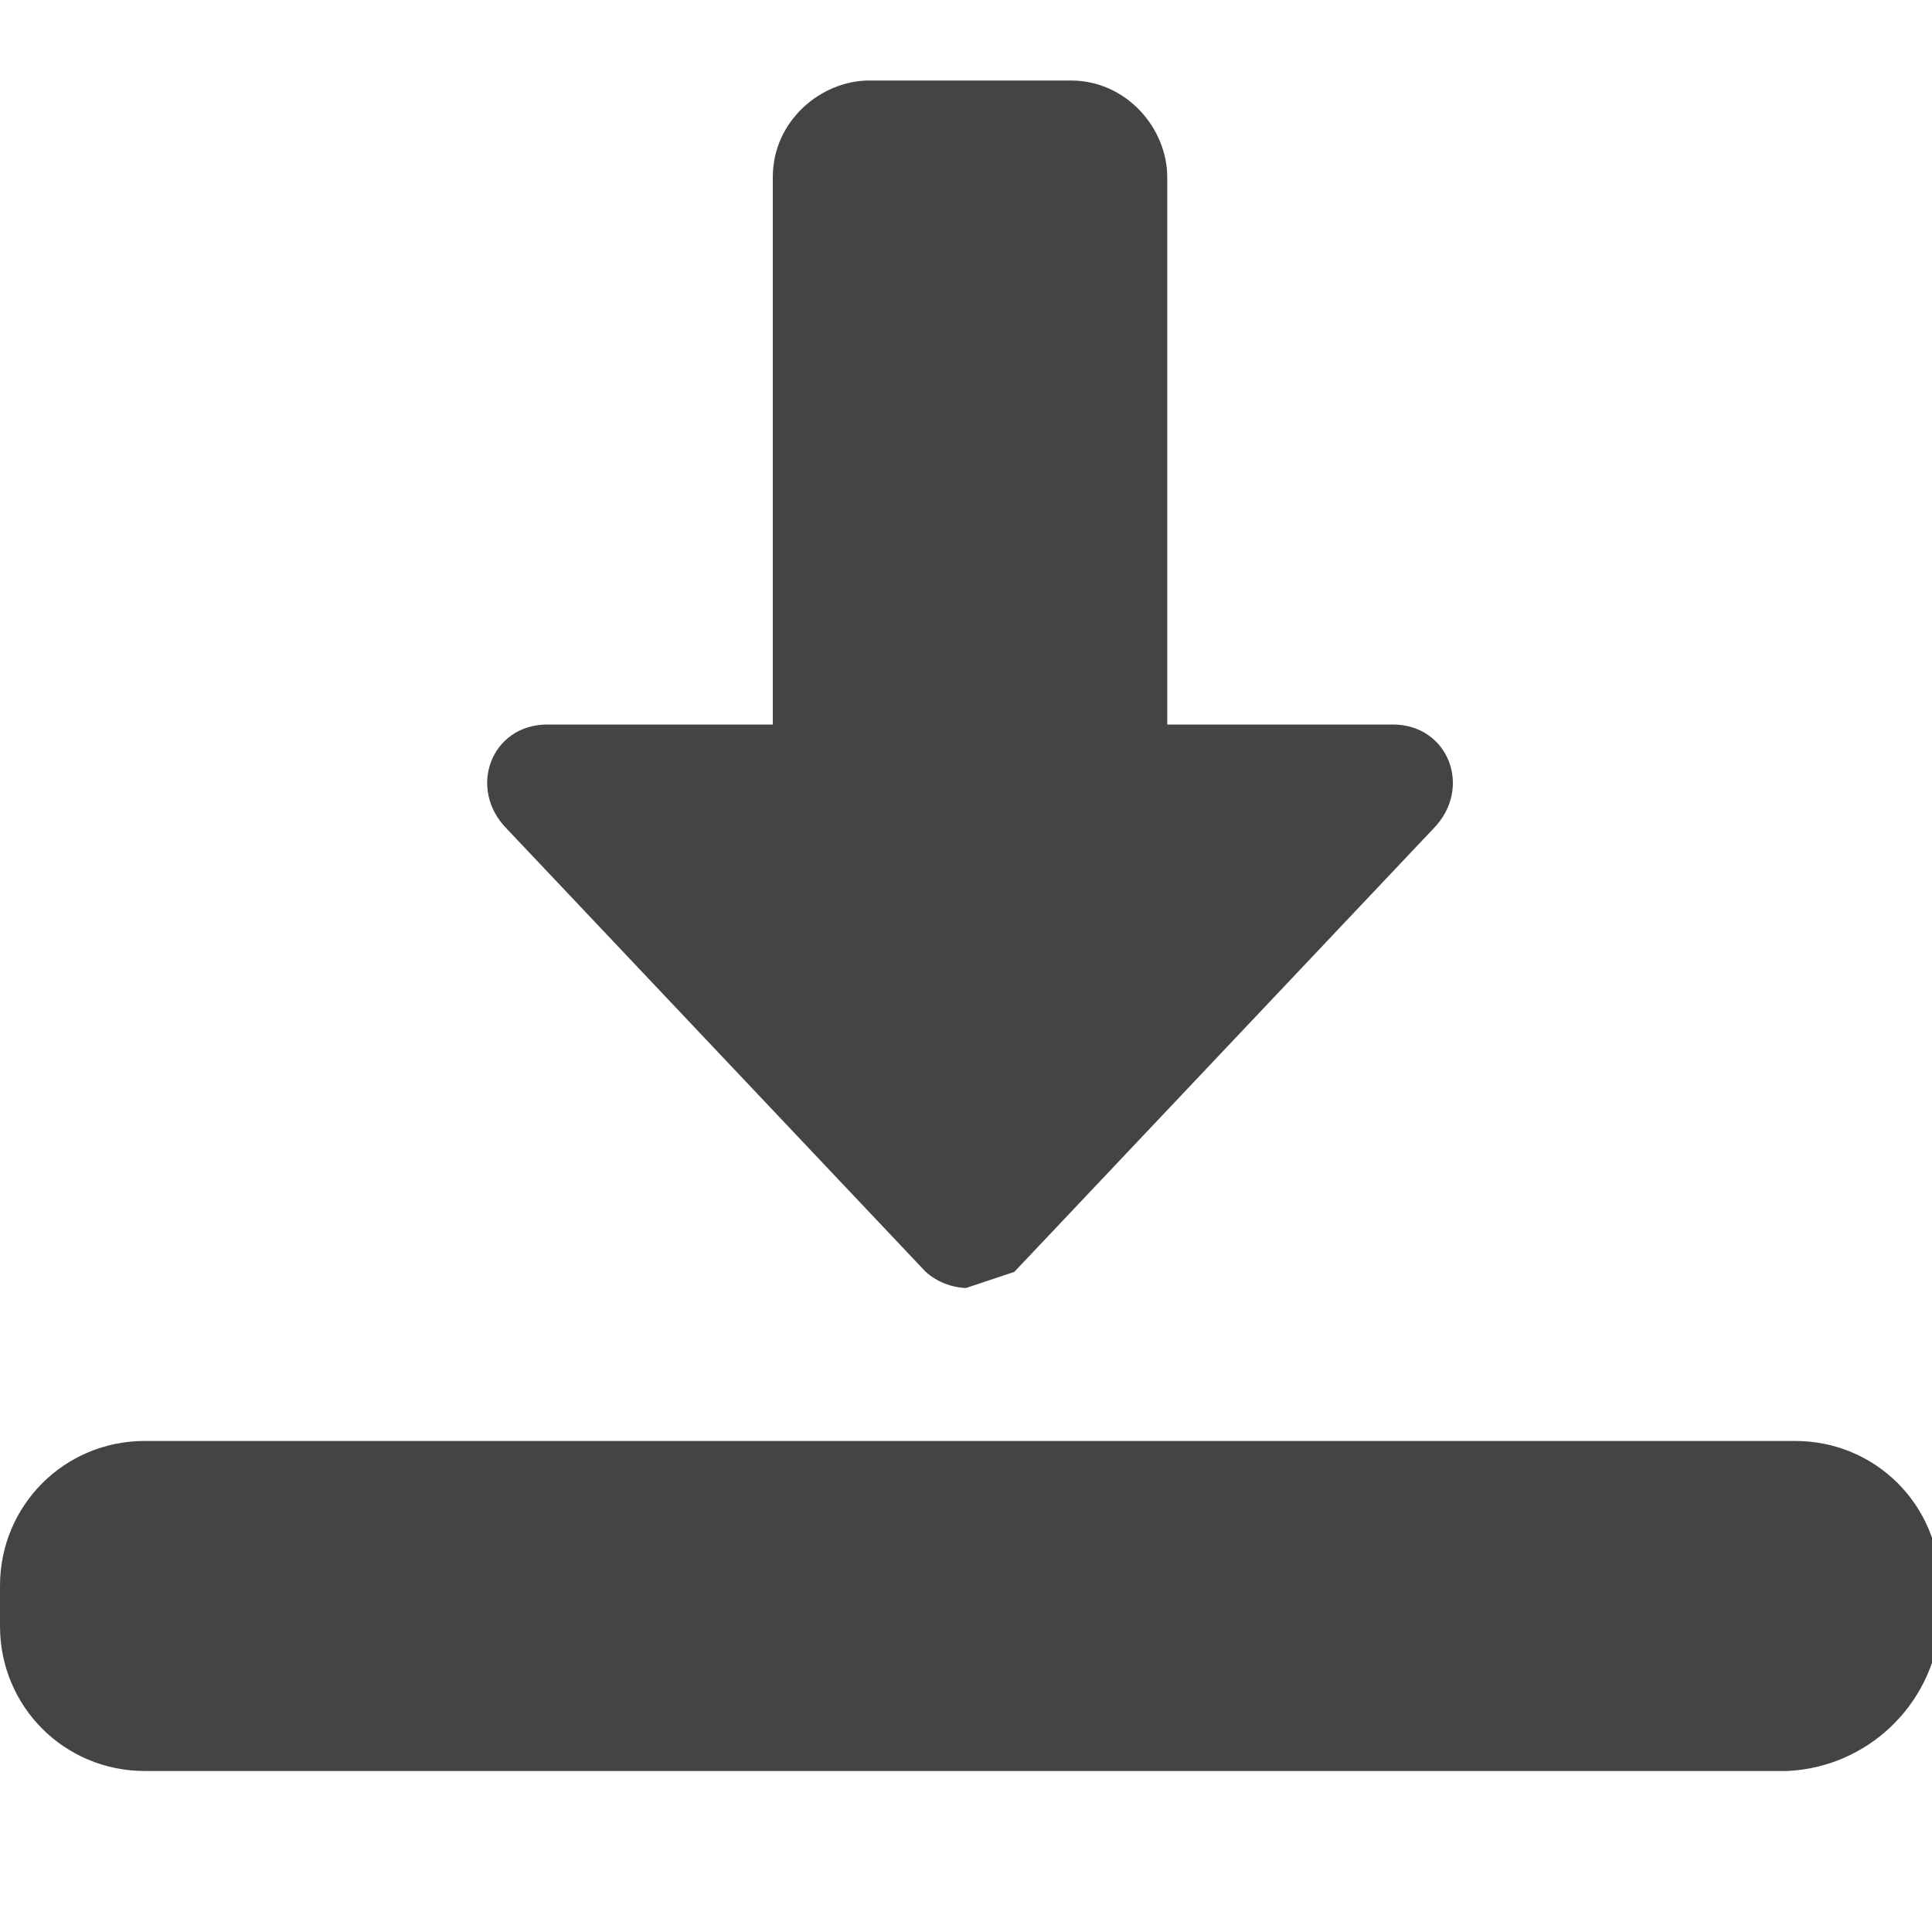
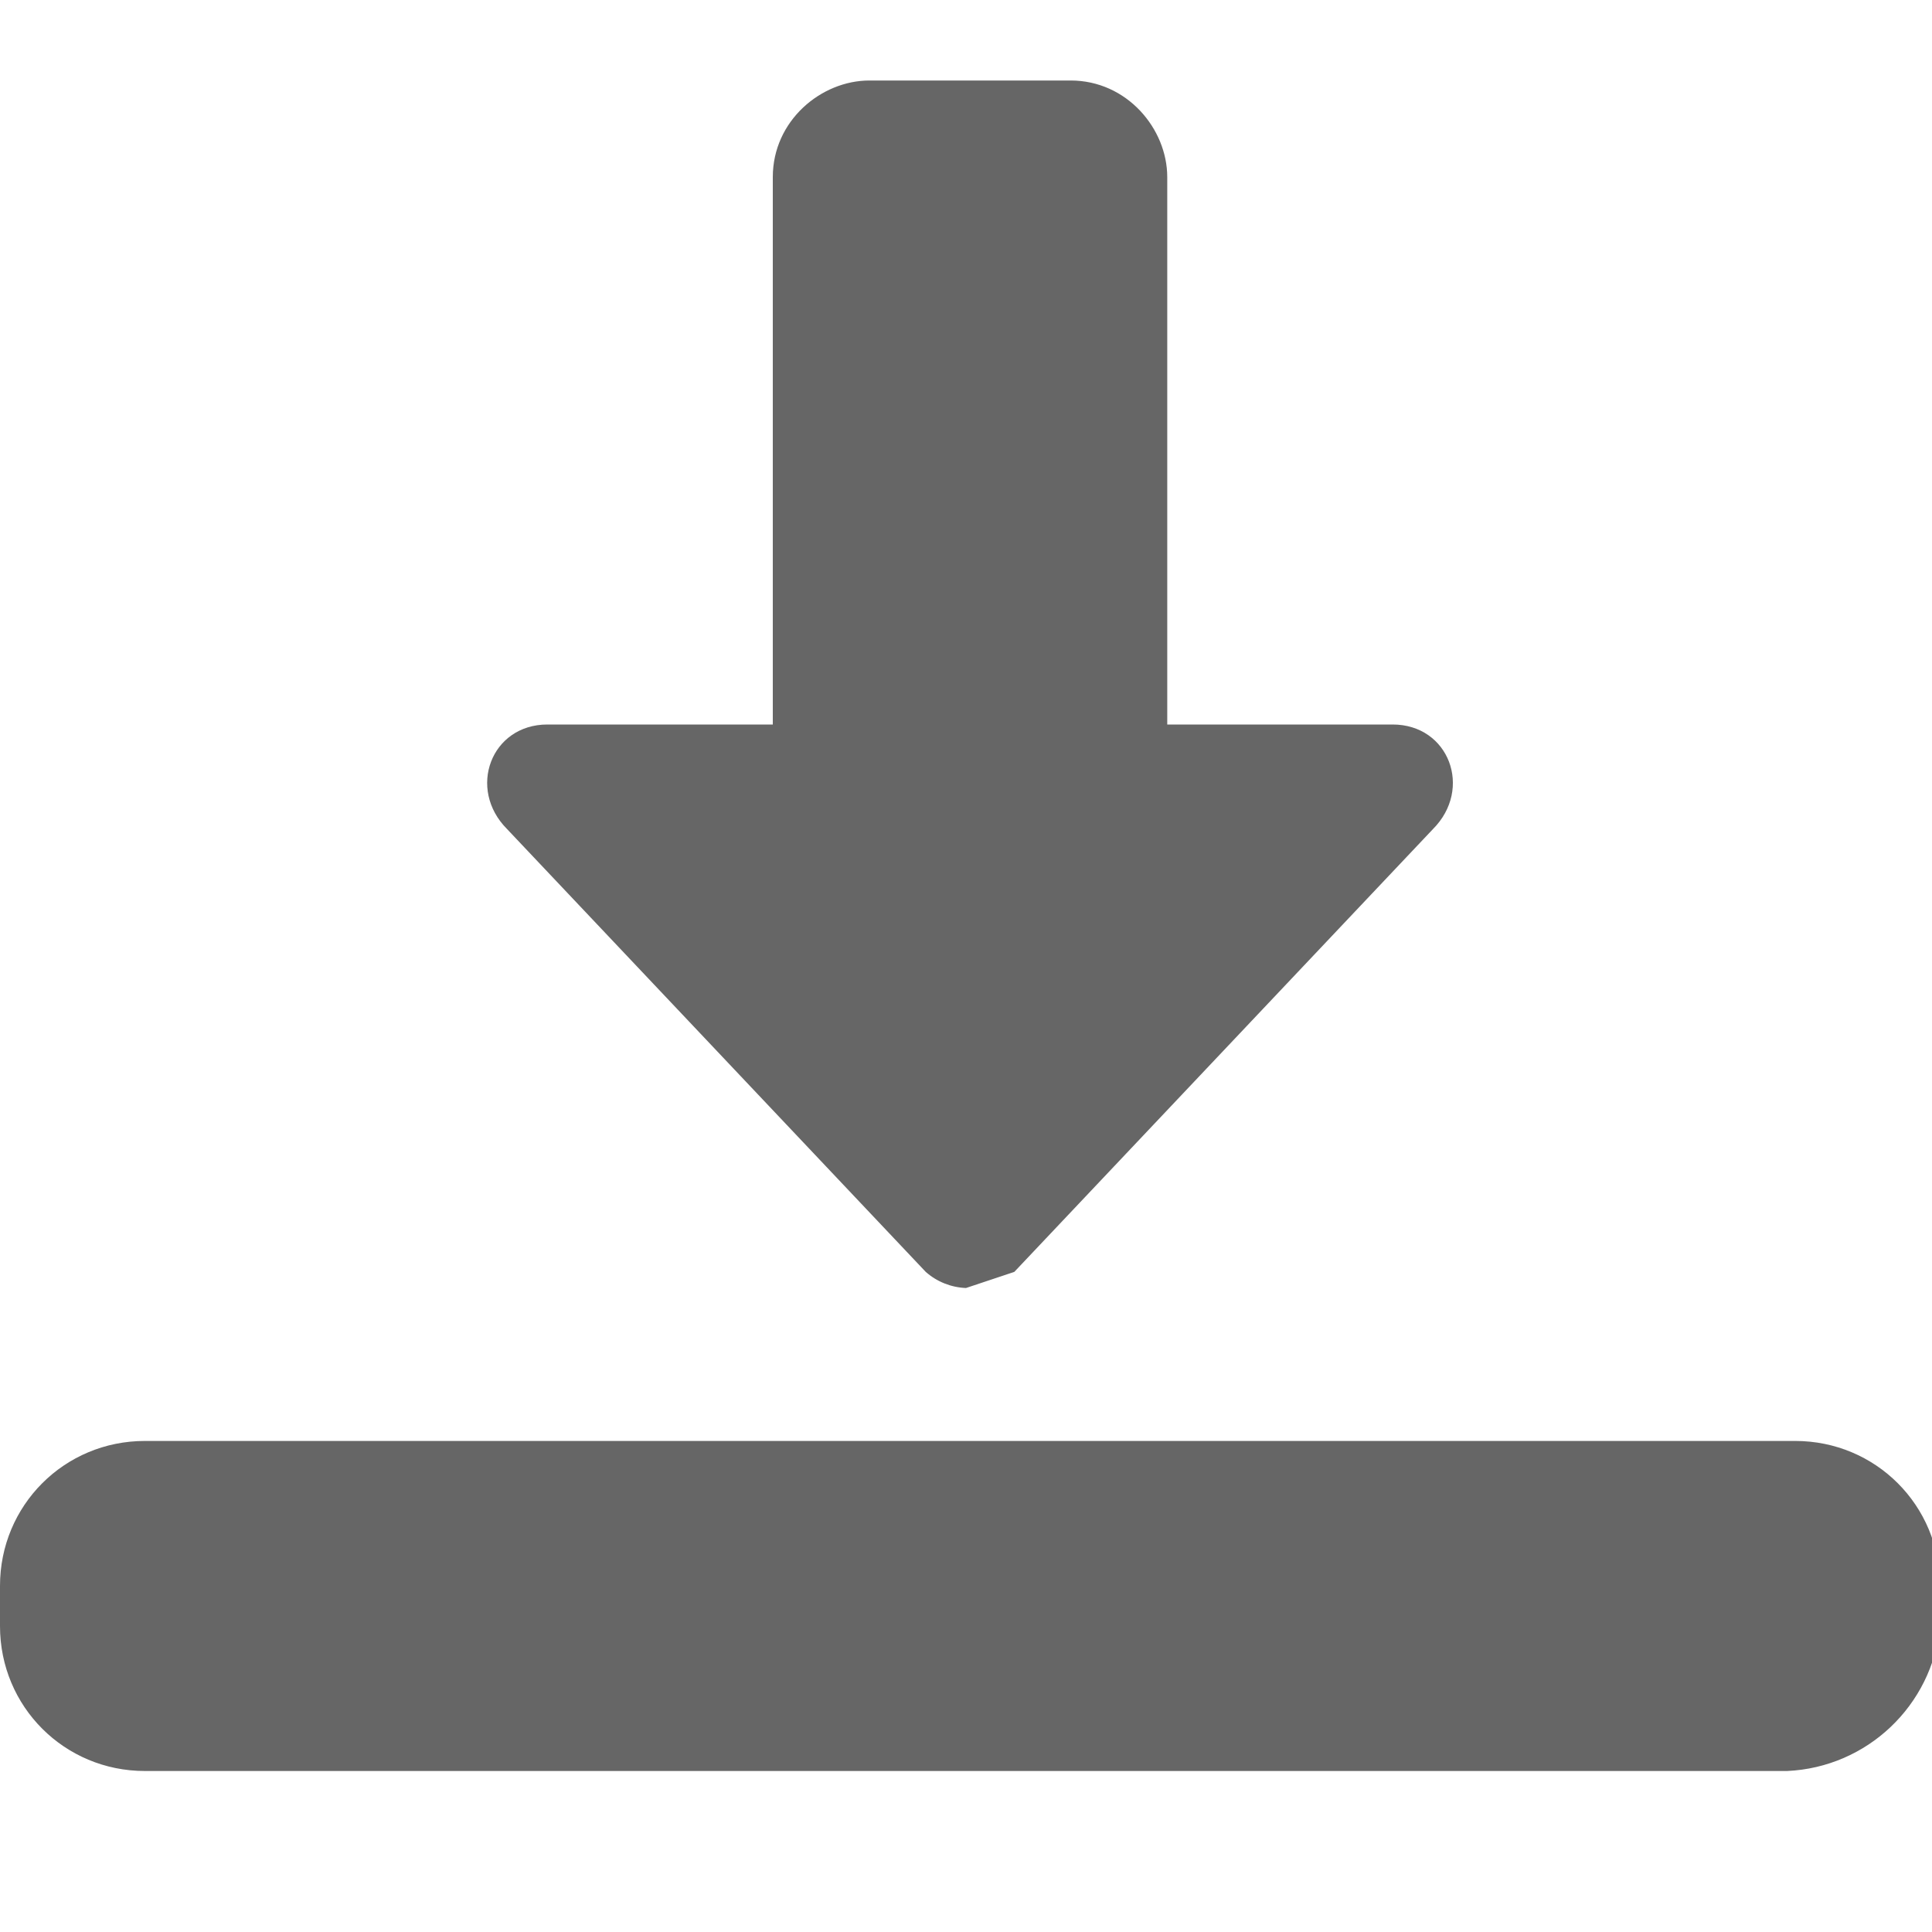
<svg xmlns="http://www.w3.org/2000/svg" viewBox="0 0 24 24" width="64" height="64">
-   <path fill="#444" d="M12 16a.8.8 0 01-.5-.2l-5.2-5.5c-.5-.5-.2-1.3.5-1.3h2.8V2.2c0-.7.6-1.2 1.2-1.2h2.5c.7 0 1.2.6 1.2 1.2V9h2.8c.7 0 1 .8.5 1.3l-5.2 5.5-.6.2zM22.2 22H1.8c-1 0-1.8-.8-1.8-1.8v-.5c0-1 .8-1.8 1.8-1.8h20.5c1 0 1.8.8 1.8 1.8v.5a2 2 0 01-1.9 1.8z" />
+   <path fill="#666" d="M12 16a.8.8 0 01-.5-.2l-5.2-5.5c-.5-.5-.2-1.3.5-1.3h2.8V2.2c0-.7.6-1.2 1.2-1.2h2.5c.7 0 1.2.6 1.2 1.2V9h2.8c.7 0 1 .8.5 1.3l-5.2 5.5-.6.2zM22.2 22H1.8c-1 0-1.8-.8-1.8-1.8v-.5c0-1 .8-1.8 1.8-1.8h20.5c1 0 1.8.8 1.8 1.8v.5a2 2 0 01-1.9 1.8z" />
</svg>
